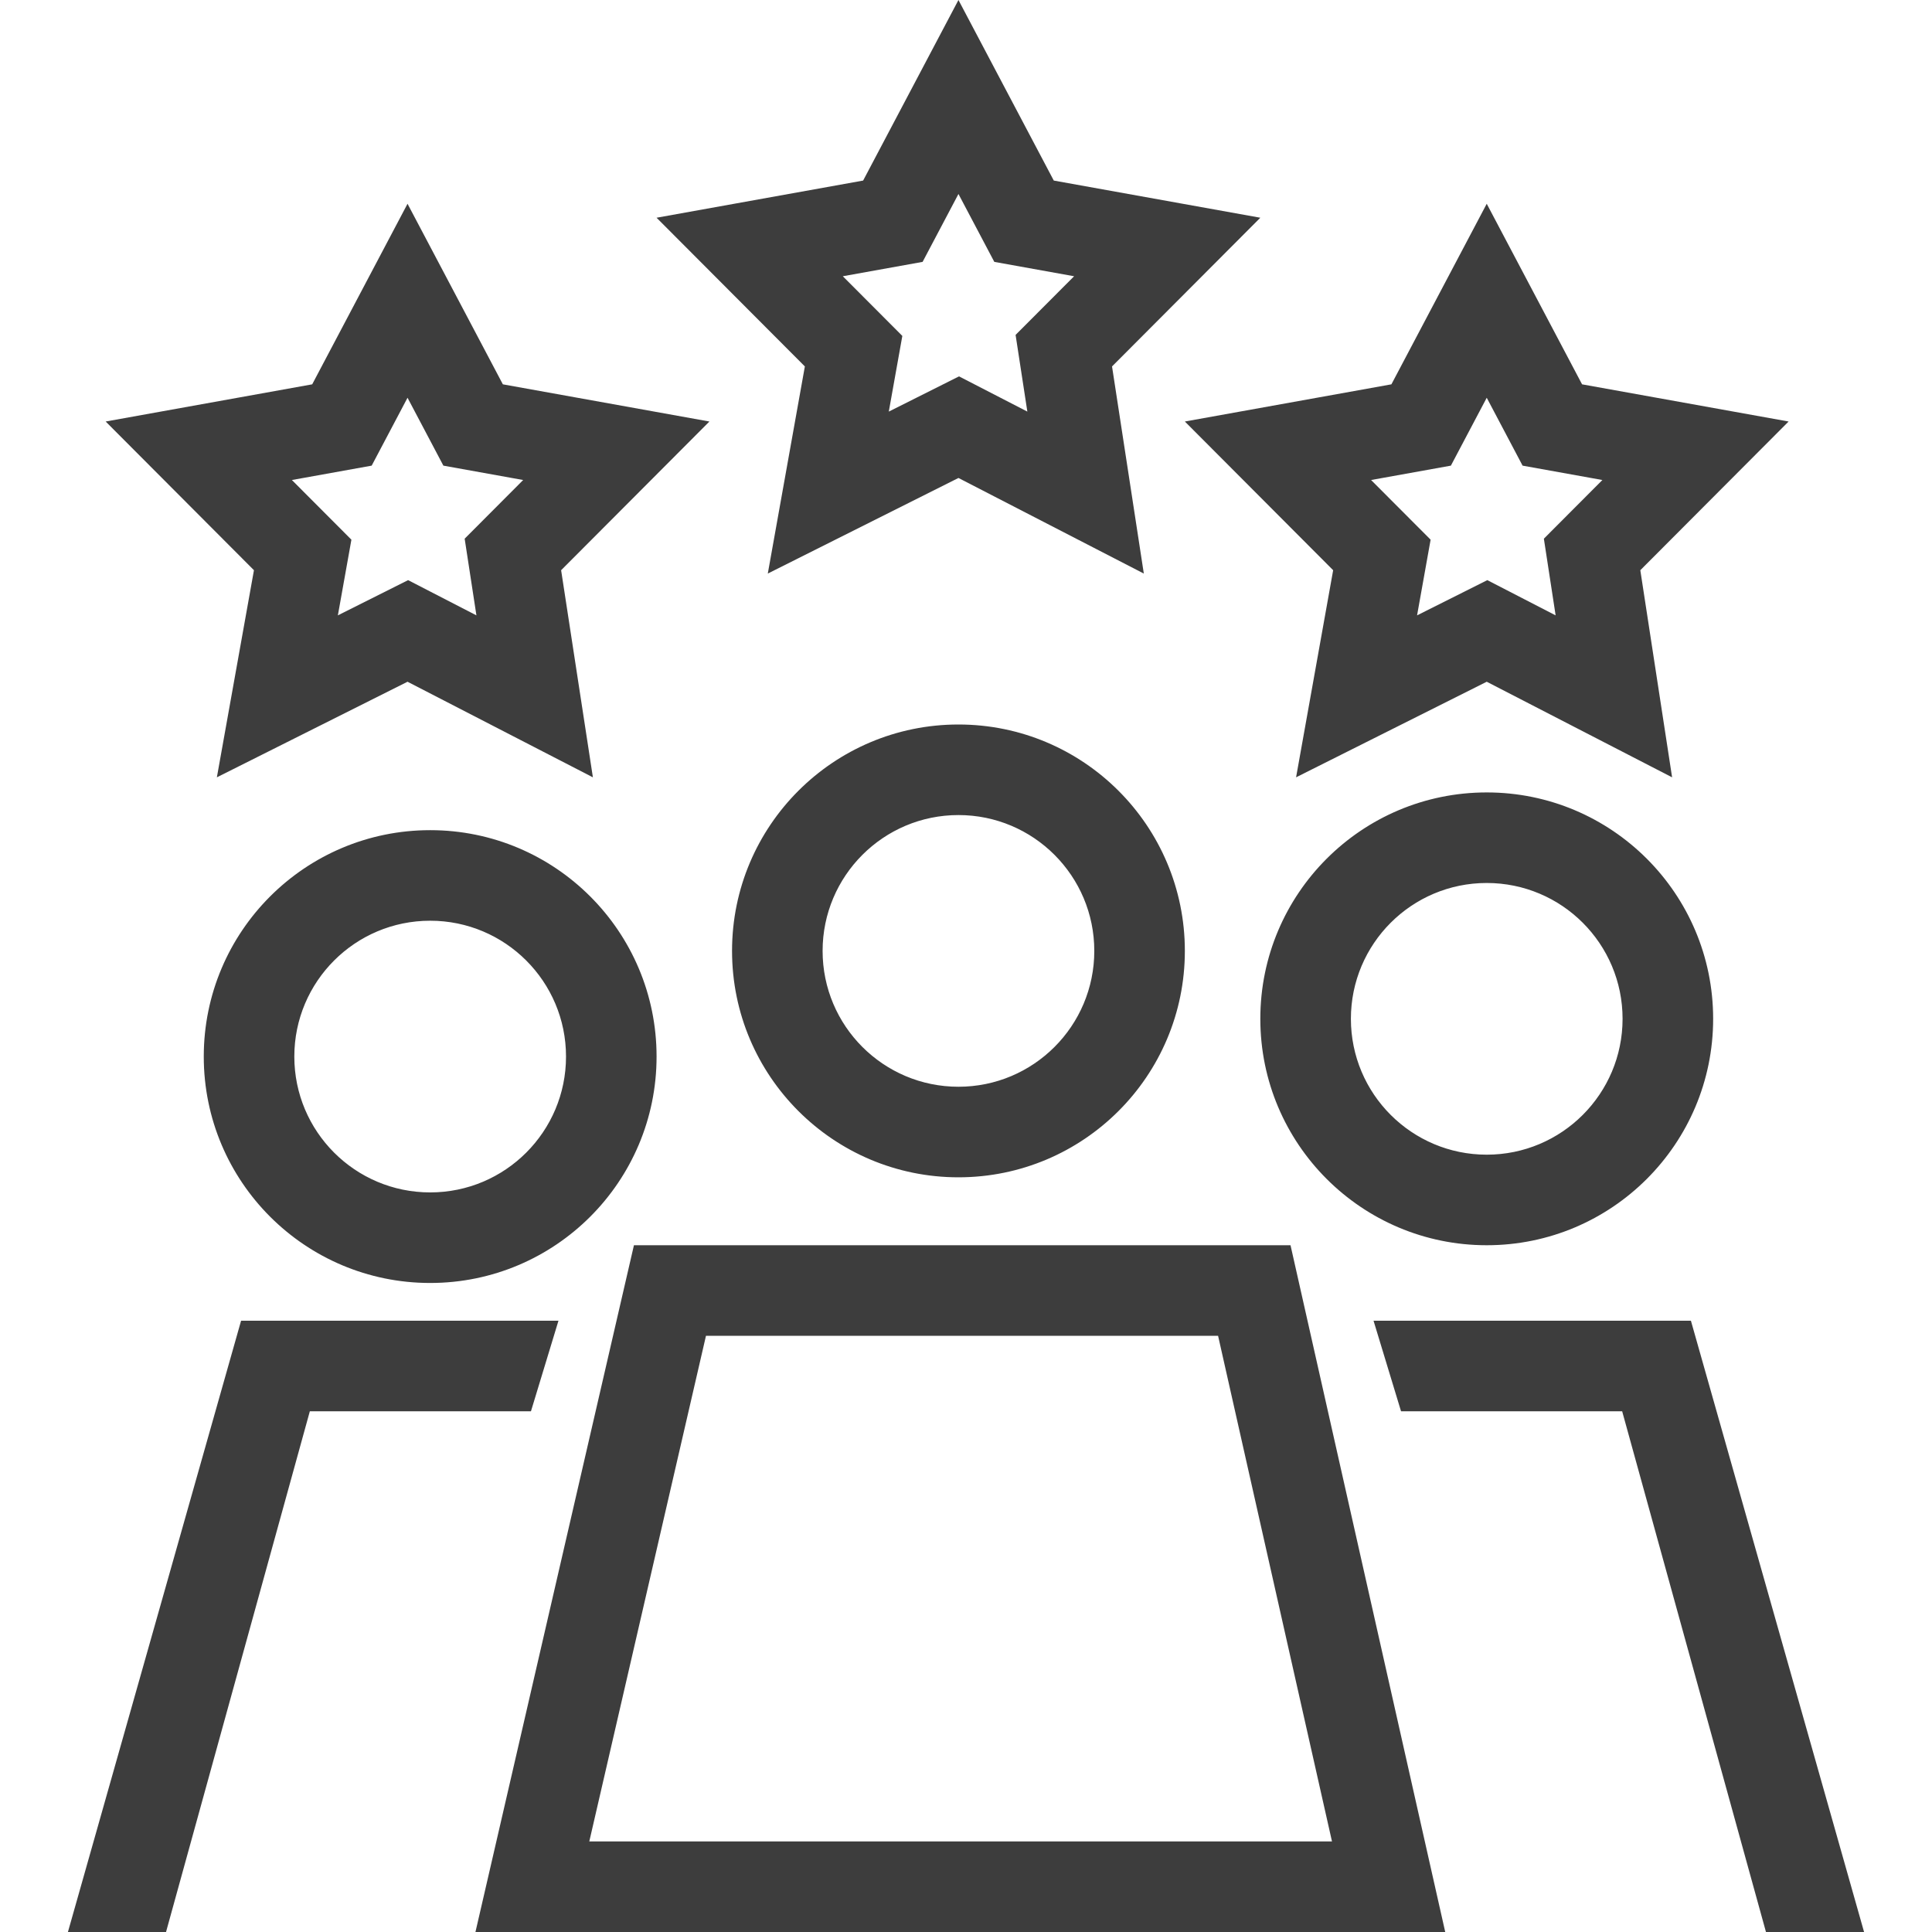
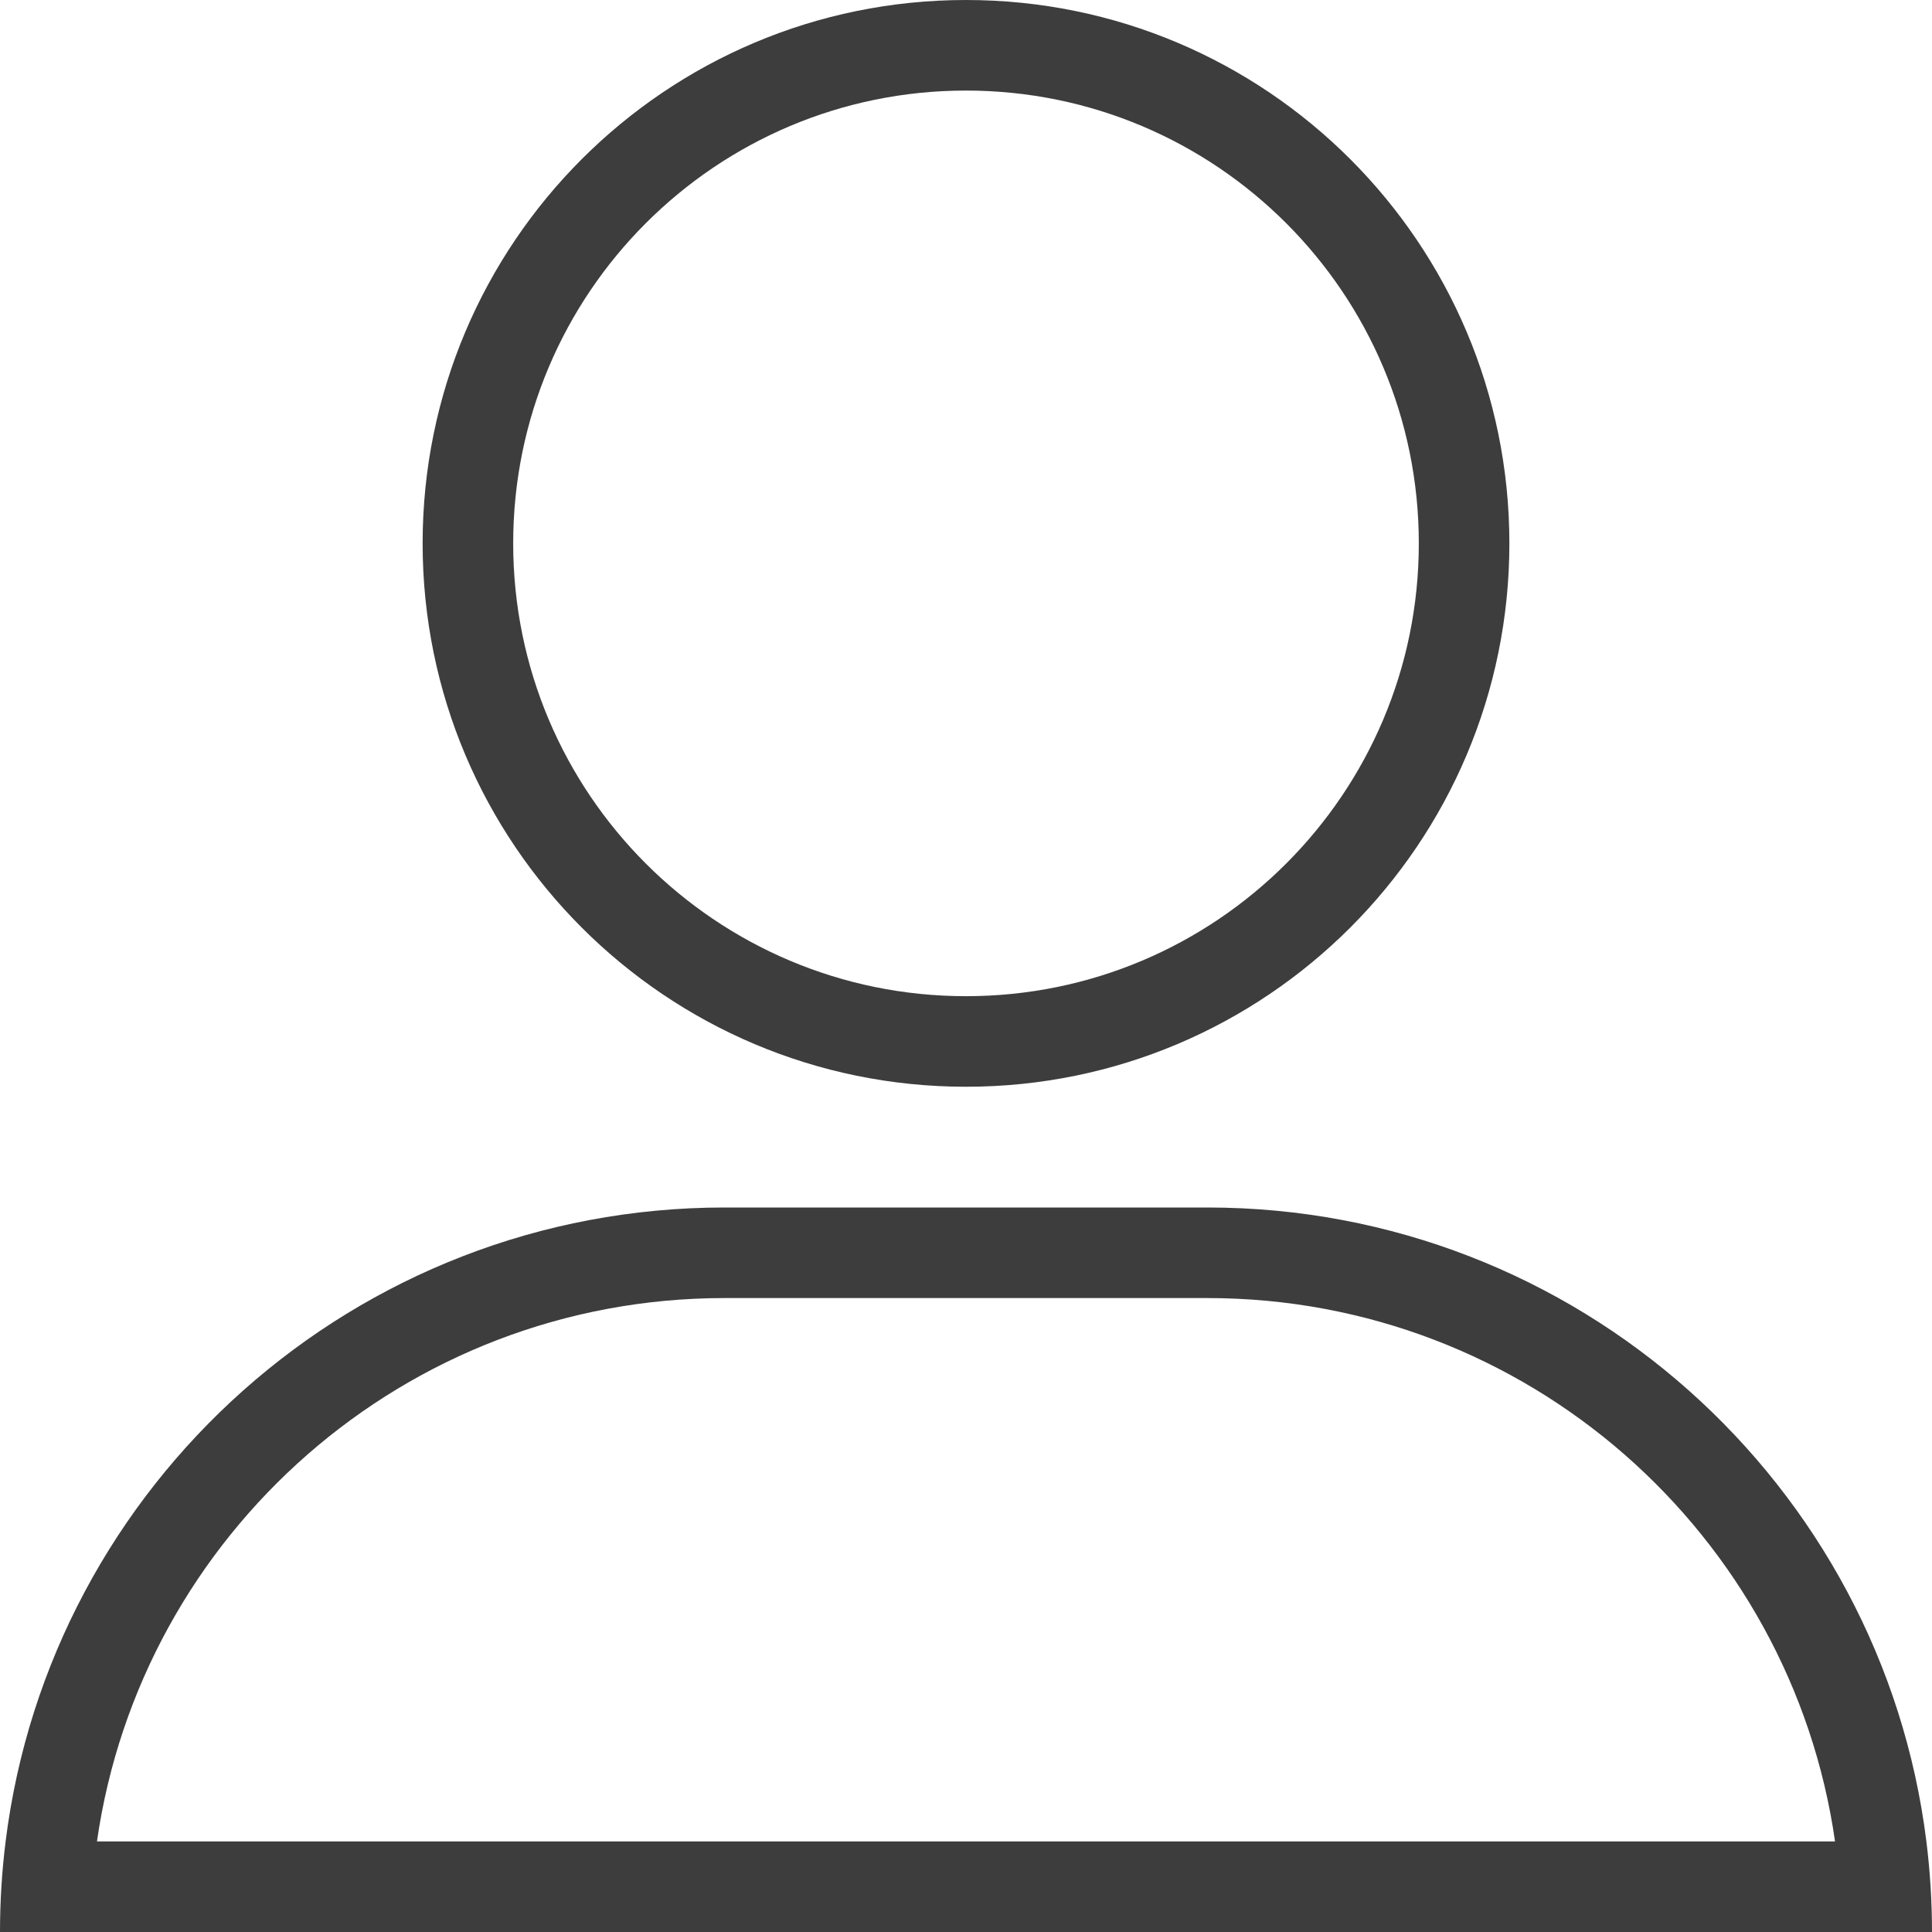
- <svg xmlns="http://www.w3.org/2000/svg" width="126" height="126" viewBox="0 0 126 126" fill="none">
-   <path fill-rule="evenodd" clip-rule="evenodd" d="M54.966 18.016L60.17 17.079L62.508 12.651L64.846 17.079L70.05 18.016L66.234 21.842L67.001 26.843L62.545 24.546L57.965 26.843L58.848 21.908L54.966 18.016ZM42.82 14.2L56.291 11.776L62.508 0L68.725 11.776L82.195 14.2L72.524 23.898L74.597 37.406L62.508 31.172L50.074 37.406L52.491 23.898L42.82 14.2ZM19.036 31.305L24.24 30.368L26.578 25.94L28.916 30.368L34.12 31.305L30.304 35.132L31.071 40.133L26.616 37.835L22.035 40.132L22.918 35.197L19.036 31.305ZM6.891 27.49L20.361 25.065L26.578 13.289L32.795 25.065L46.266 27.49L36.595 37.188L38.667 50.695L26.578 44.461L14.144 50.695L16.562 37.188L6.891 27.49ZM15.723 86.133H36.422L34.628 92.039H20.207L10.828 126H4.43L15.723 86.133ZM110.277 86.133H89.578L91.372 92.039H105.793L115.172 126H121.57L110.277 86.133ZM94.623 30.368L89.419 31.305L93.301 35.197L92.418 40.132L96.999 37.835L101.454 40.133L100.687 35.132L104.503 31.305L99.299 30.368L96.961 25.94L94.623 30.368ZM90.744 25.065L77.273 27.49L86.945 37.188L84.527 50.695L96.961 44.461L109.05 50.695L106.977 37.188L116.648 27.49L103.178 25.065L96.961 13.289L90.744 25.065ZM31.008 126H94.254L84.164 81.211H41.344L31.008 126ZM38.432 120.094H86.869L79.44 87.117H46.042L38.432 120.094ZM71.367 62.016C71.367 66.909 67.401 70.875 62.508 70.875C57.615 70.875 53.648 66.909 53.648 62.016C53.648 57.123 57.615 53.156 62.508 53.156C67.401 53.156 71.367 57.123 71.367 62.016ZM77.273 62.016C77.273 70.171 70.663 76.781 62.508 76.781C54.353 76.781 47.742 70.171 47.742 62.016C47.742 53.861 54.353 47.25 62.508 47.25C70.663 47.25 77.273 53.861 77.273 62.016ZM96.961 75.305C101.854 75.305 105.82 71.338 105.82 66.445C105.82 61.552 101.854 57.586 96.961 57.586C92.068 57.586 88.102 61.552 88.102 66.445C88.102 71.338 92.068 75.305 96.961 75.305ZM96.961 81.211C105.116 81.211 111.727 74.6 111.727 66.445C111.727 58.291 105.116 51.68 96.961 51.68C88.806 51.68 82.195 58.291 82.195 66.445C82.195 74.6 88.806 81.211 96.961 81.211ZM36.914 68.906C36.914 73.799 32.948 77.766 28.055 77.766C23.162 77.766 19.195 73.799 19.195 68.906C19.195 64.013 23.162 60.047 28.055 60.047C32.948 60.047 36.914 64.013 36.914 68.906ZM42.82 68.906C42.82 77.061 36.209 83.672 28.055 83.672C19.9 83.672 13.289 77.061 13.289 68.906C13.289 60.751 19.9 54.141 28.055 54.141C36.209 54.141 42.82 60.751 42.82 68.906Z" fill="#3D3D3D" />
+ <svg xmlns="http://www.w3.org/2000/svg" width="32" height="32" viewBox="0 0 32 32" fill="none">
+   <path fill-rule="evenodd" clip-rule="evenodd" d="M23.5 9C23.5 13.142 20.142 16.5 16 16.5C11.858 16.5 8.5 13.142 8.5 9C8.5 4.858 11.858 1.5 16 1.5C20.142 1.5 23.5 4.858 23.5 9ZM25 9C25 13.971 20.971 18 16 18C11.029 18 7 13.971 7 9C7 4.029 11.029 0 16 0C20.971 0 25 4.029 25 9ZM1.606 30.5C2.334 25.412 6.71 21.5 12 21.5H20C25.29 21.5 29.666 25.412 30.394 30.5H1.606ZM20 20C26.119 20 31.169 24.581 31.907 30.5C31.968 30.991 32 31.492 32 32H0C0 31.492 0.032 30.991 0.093 30.5C0.831 24.581 5.881 20 12 20H20Z" fill="#3D3D3D" />
</svg>
